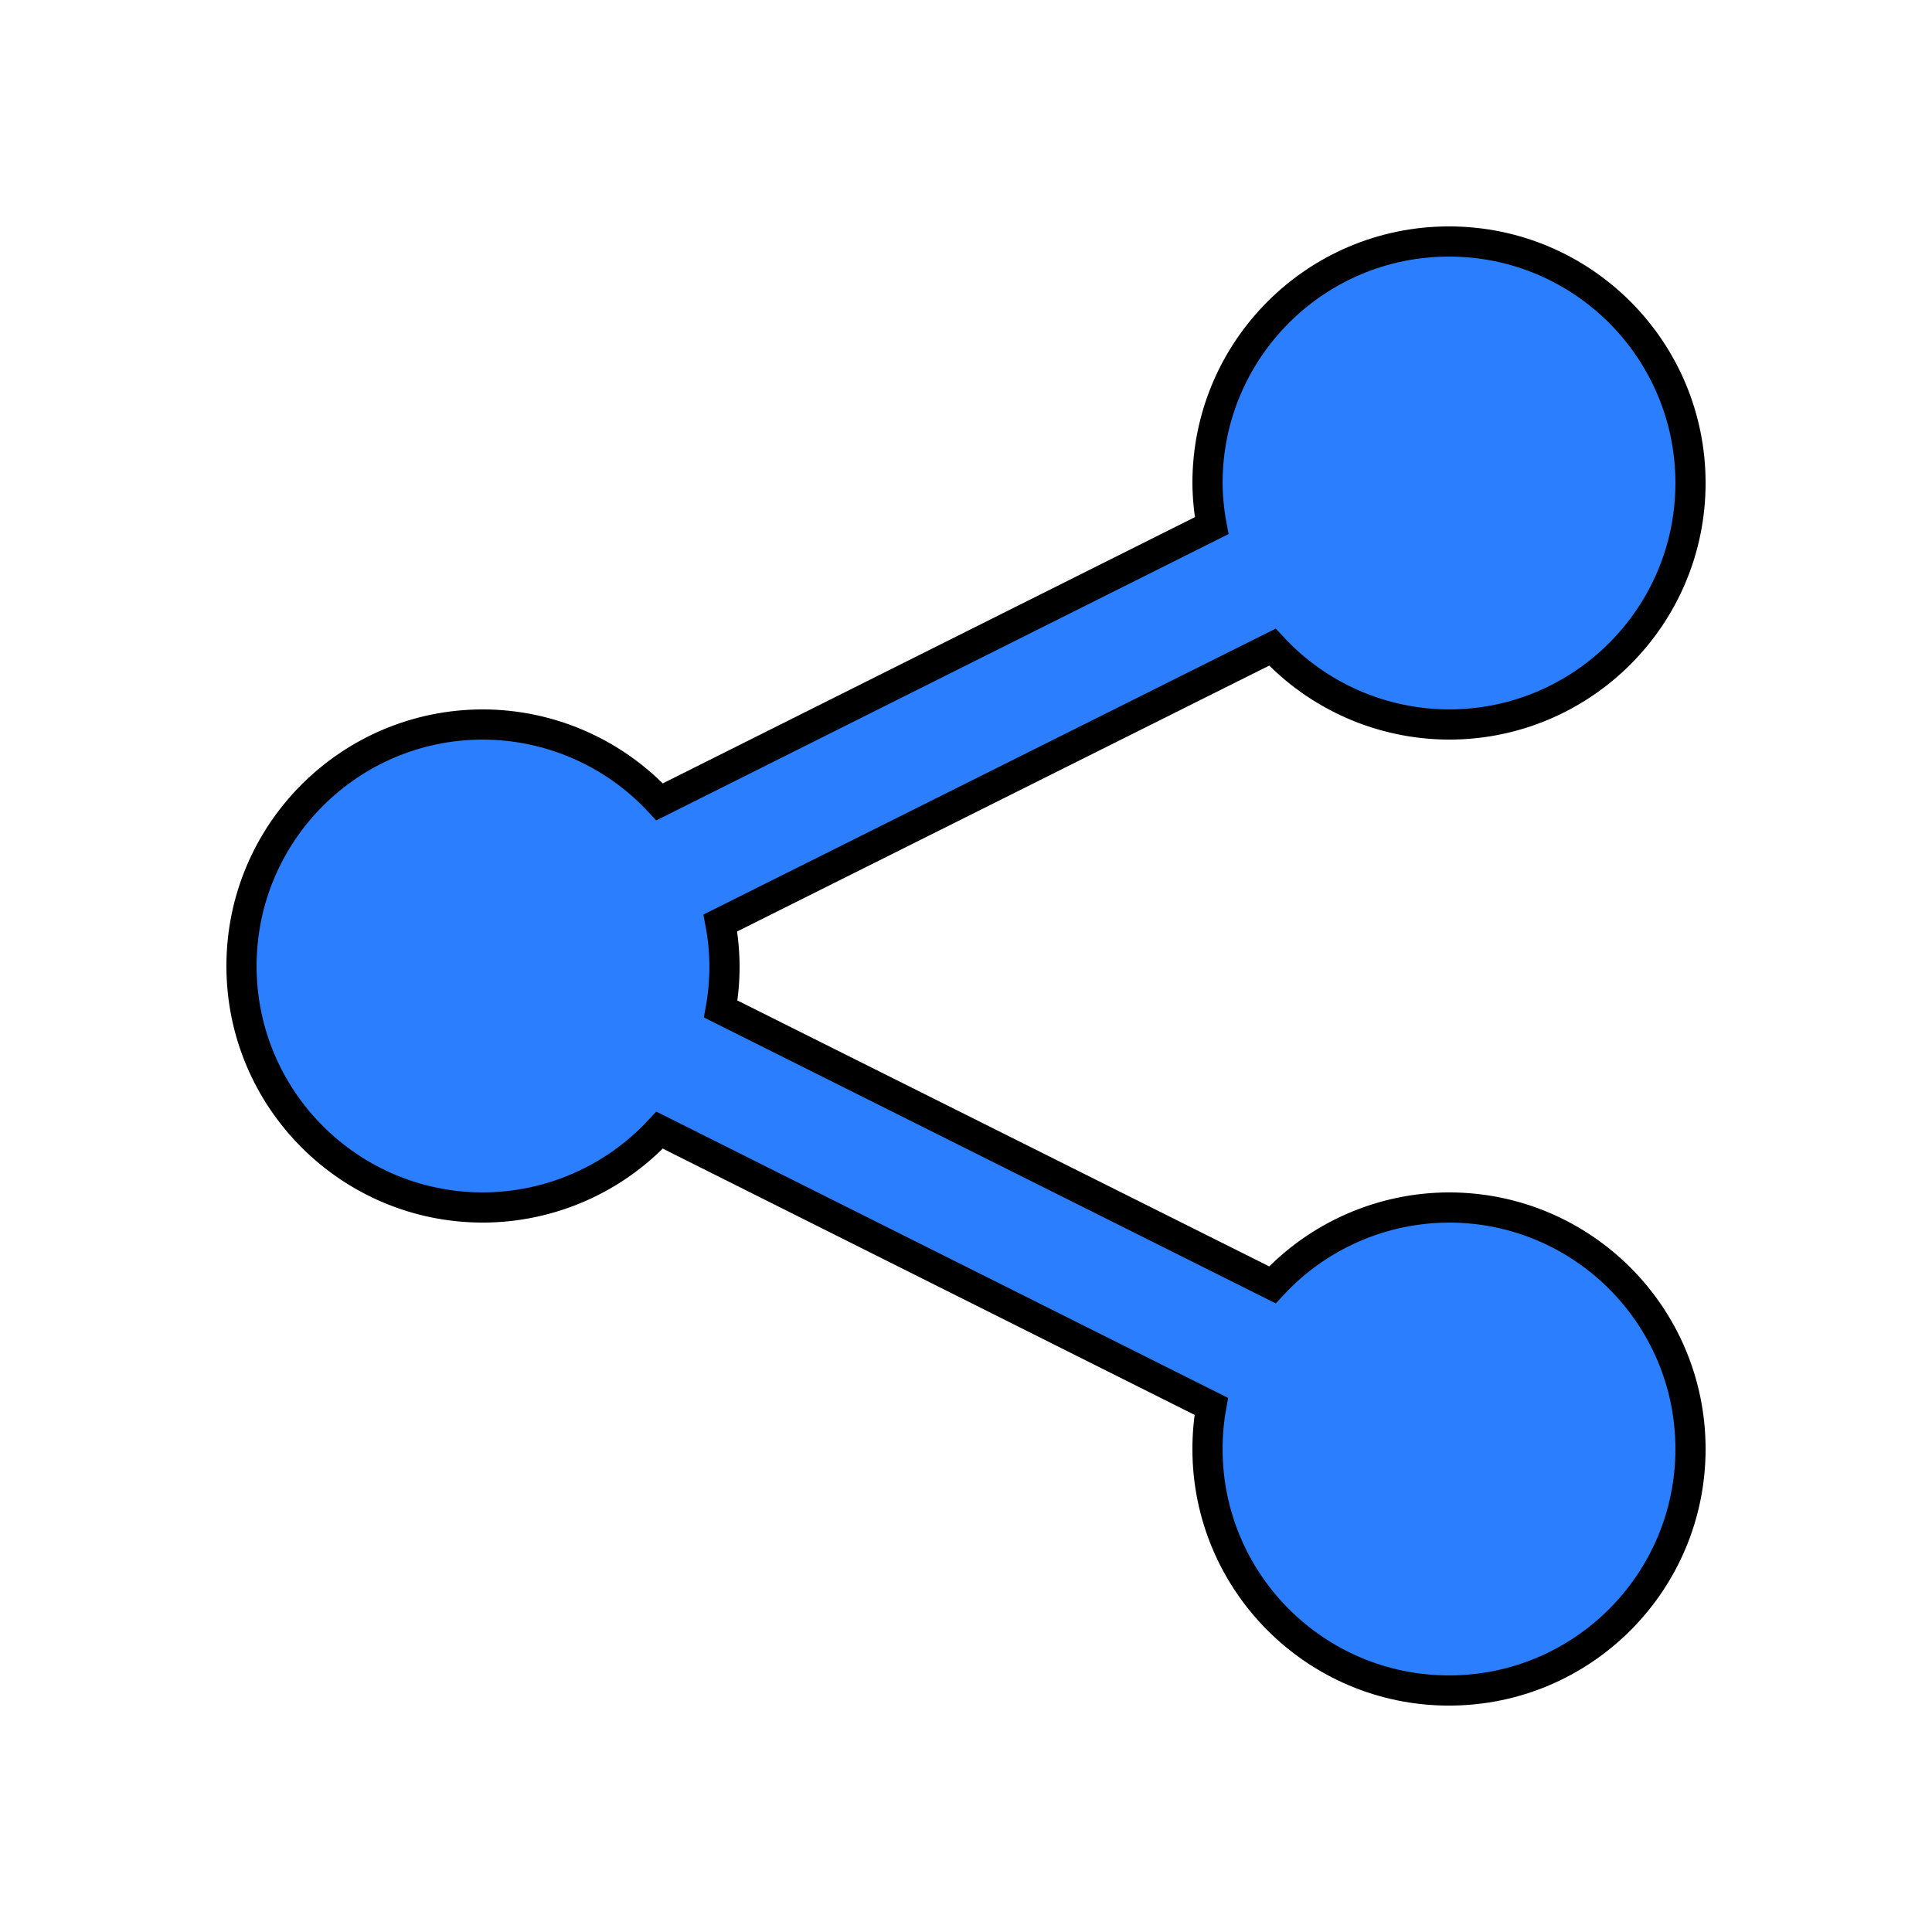
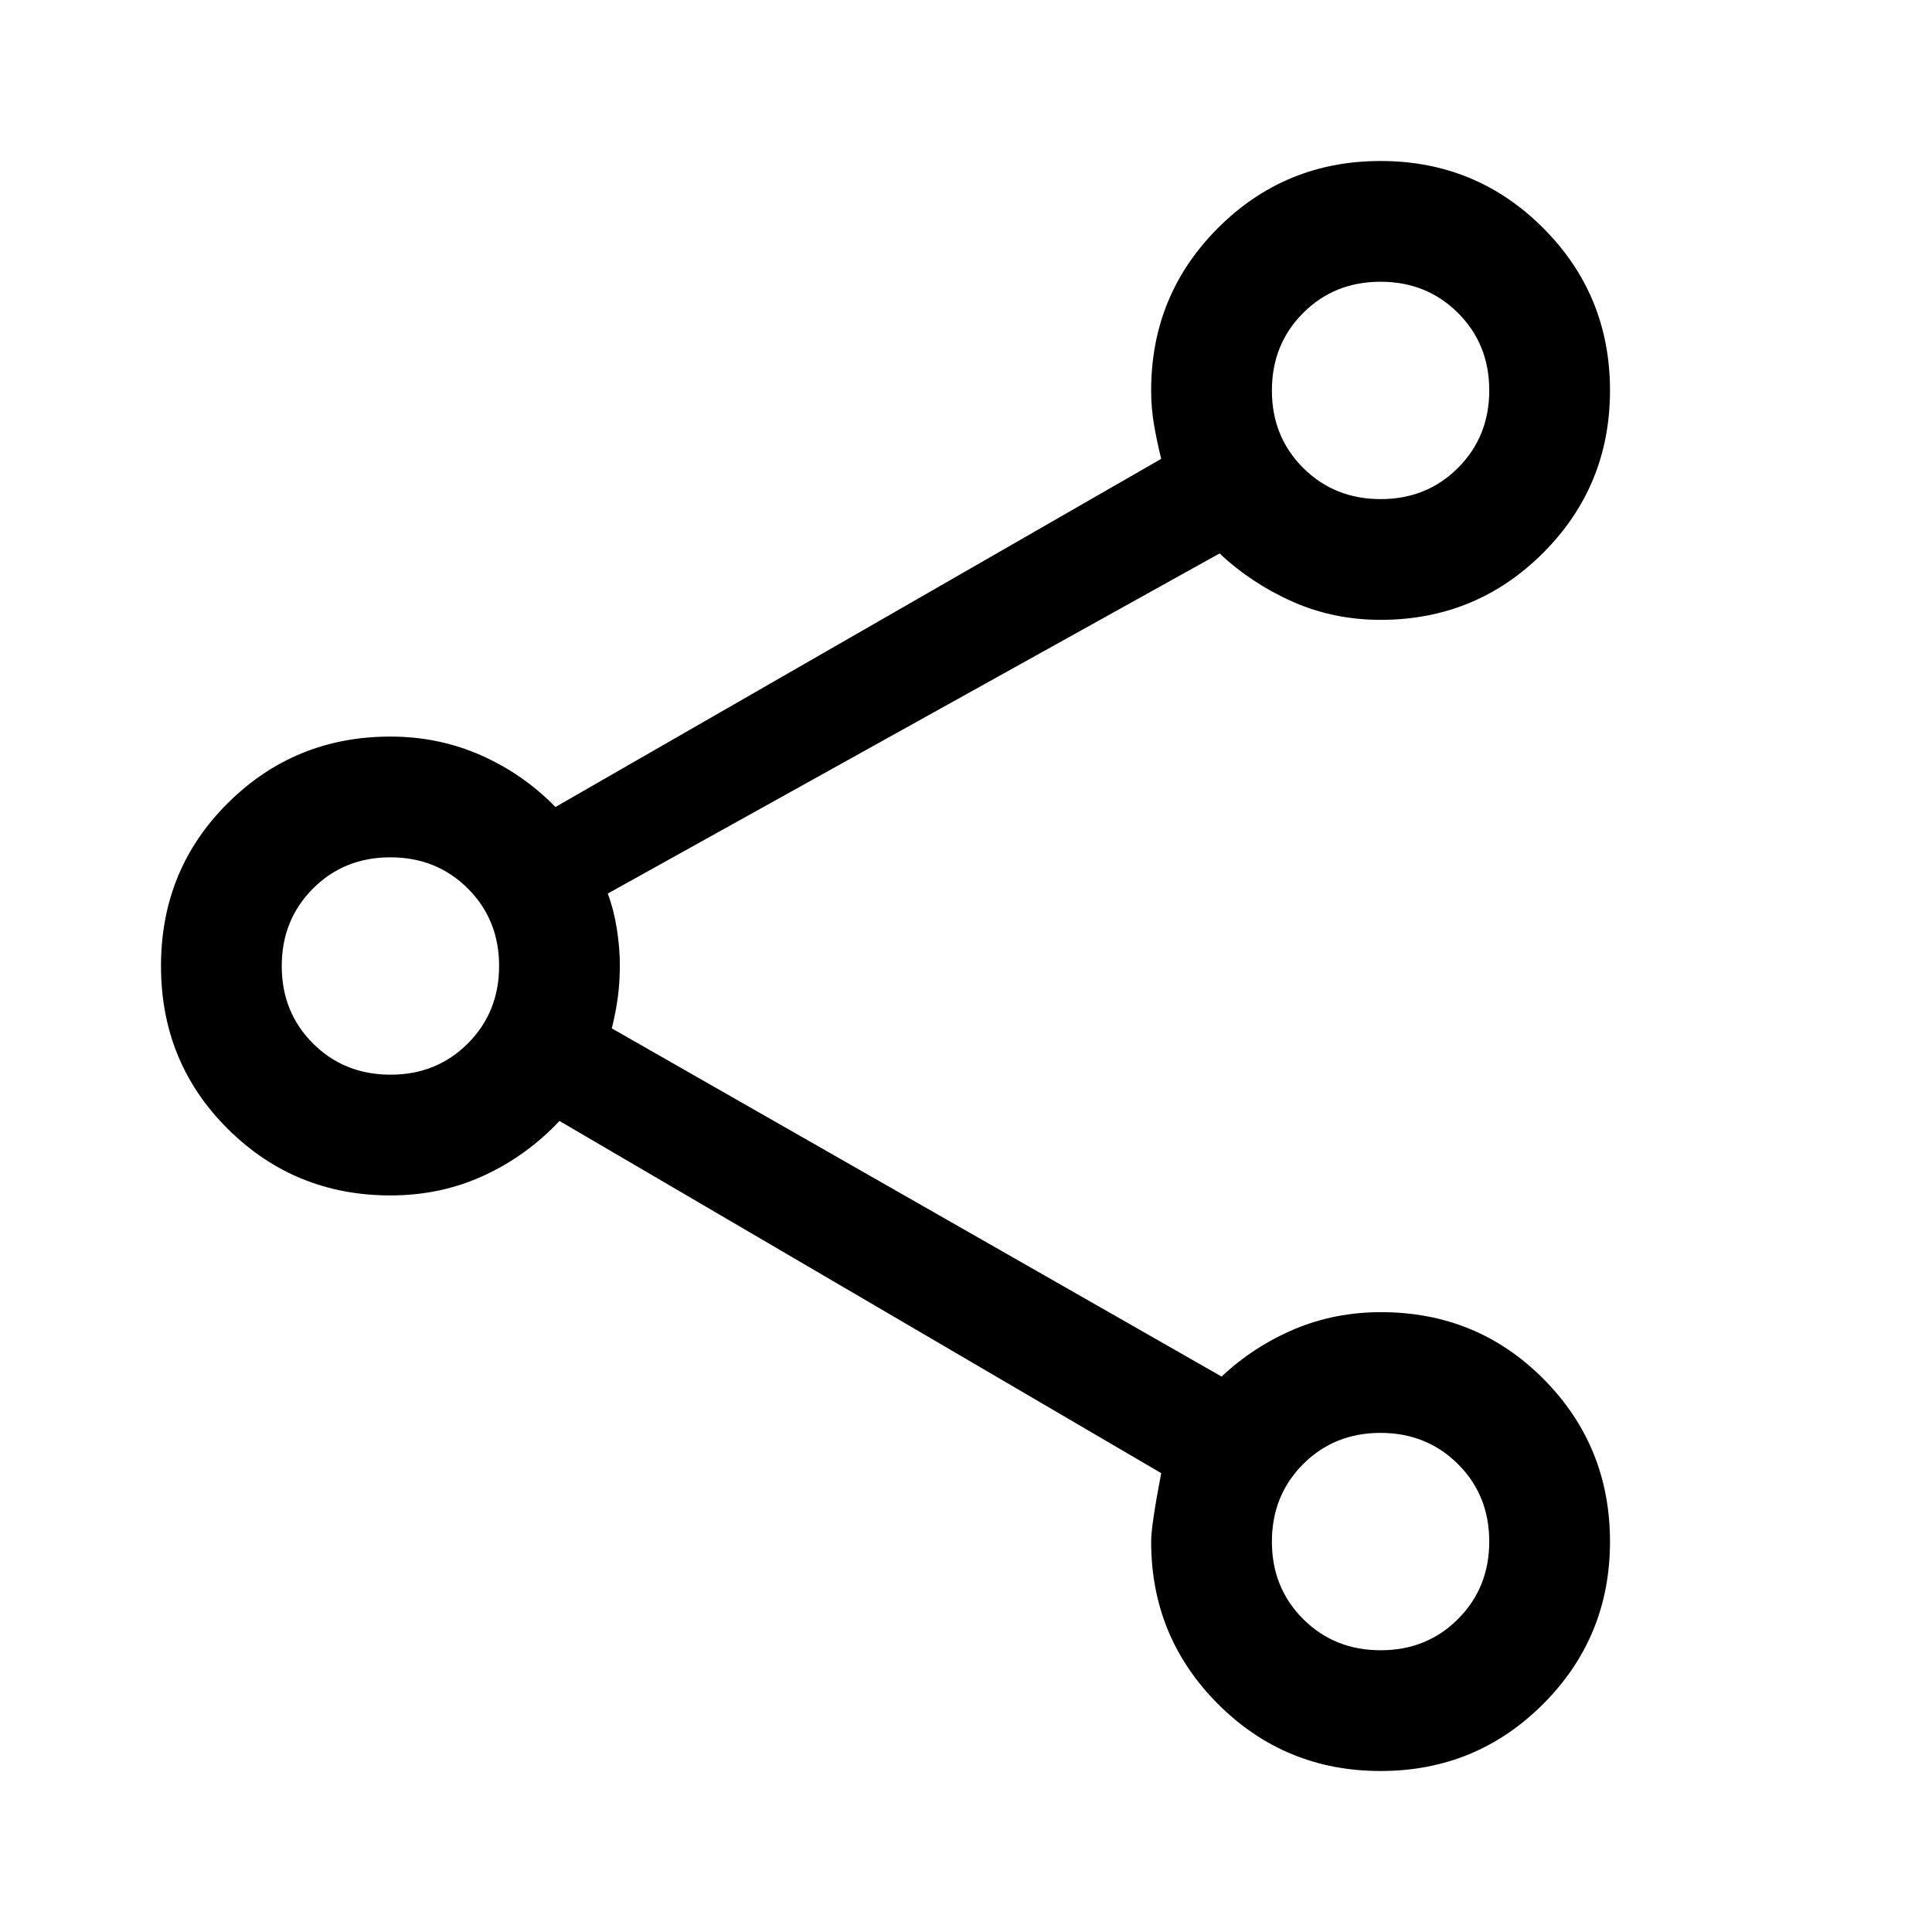
- <svg xmlns="http://www.w3.org/2000/svg" viewBox="0 0 512 512" style="height: 512px; width: 512px;">
-   <g class="" transform="translate(0,0)" style="">
-     <g>
-       <path d="M384 64C348.654 64 320 92.654 320 128C320.031 131.792 320.399 135.573 321.1 139.3L174.8 212.5C162.722 199.466 145.769 192.04 128 192C92.654 192 64 220.654 64 256C64 291.346 92.654 320 128 320C145.769 319.96 162.722 312.534 174.8 299.5L321 372.7C320.333 376.43 319.998 380.211 320 384C320 419.346 348.654 448 384 448C419.346 448 448 419.346 448 384C448 348.654 419.346 320 384 320C366.231 320.04 349.278 327.466 337.2 340.5L191 267.4C191.673 263.637 192.008 259.822 192 256C191.975 252.175 191.607 248.359 190.9 244.6L337.2 171.5C349.278 184.534 366.231 191.96 384 192C419.346 192 448 163.346 448 128C448 92.654 419.346 64 384 64Z" class="selected" fill="#2b7fff" fill-opacity="1" stroke="#000000" stroke-opacity="1" stroke-width="8" />
-     </g>
-   </g>
+ <svg xmlns="http://www.w3.org/2000/svg" height="48px" viewBox="0 -960 960 960" width="48px" fill="#000000">
+   <path d="M686-80q-47.5 0-80.75-33.25T572-194q0-8 5-34L278-403q-16.28 17.34-37.64 27.17Q219-366 194-366q-47.5 0-80.75-33T80-480q0-48 33.25-81T194-594q24 0 45 9.3 21 9.29 37 25.7l301-173q-2-8-3.5-16.5T572-766q0-47.5 33.25-80.75T686-880q47.5 0 80.75 33.25T800-766q0 47.5-33.25 80.75T686-652q-23.27 0-43.64-9Q622-670 606-685L302-516q3 8 4.5 17.5t1.5 18q0 8.5-1 16t-3 15.5l303 173q16-15 36.09-23.5 20.1-8.5 43.07-8.5Q734-308 767-274.75T800-194q0 47.5-33.25 80.75T686-80Zm.04-60q22.96 0 38.46-15.54 15.5-15.53 15.5-38.5 0-22.96-15.54-38.46-15.53-15.5-38.5-15.5-22.96 0-38.46 15.54-15.5 15.53-15.5 38.5 0 22.96 15.54 38.46 15.53 15.5 38.5 15.5Zm-492-286q22.96 0 38.46-15.54 15.5-15.53 15.5-38.5 0-22.96-15.54-38.46-15.53-15.5-38.5-15.5-22.96 0-38.46 15.54-15.5 15.53-15.5 38.5 0 22.96 15.54 38.46 15.53 15.5 38.5 15.5ZM724.5-727.54q15.5-15.53 15.5-38.5 0-22.96-15.54-38.46-15.53-15.5-38.5-15.5-22.96 0-38.46 15.54-15.5 15.53-15.5 38.5 0 22.96 15.54 38.46 15.53 15.5 38.5 15.5 22.96 0 38.46-15.54ZM686-194ZM194-480Zm492-286Z" />
</svg>
